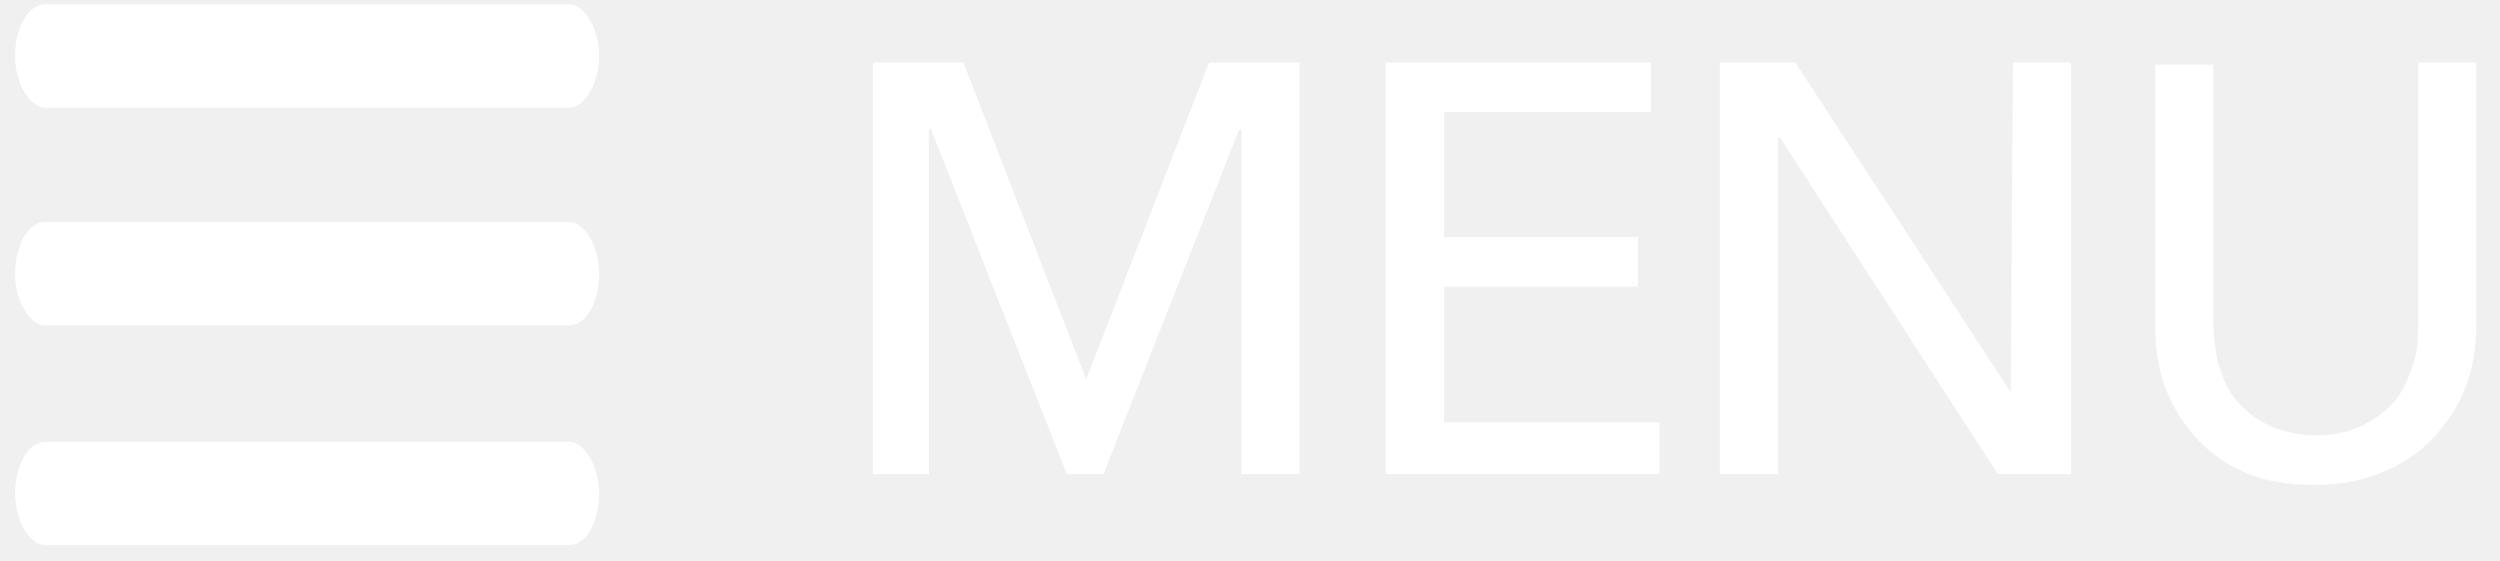
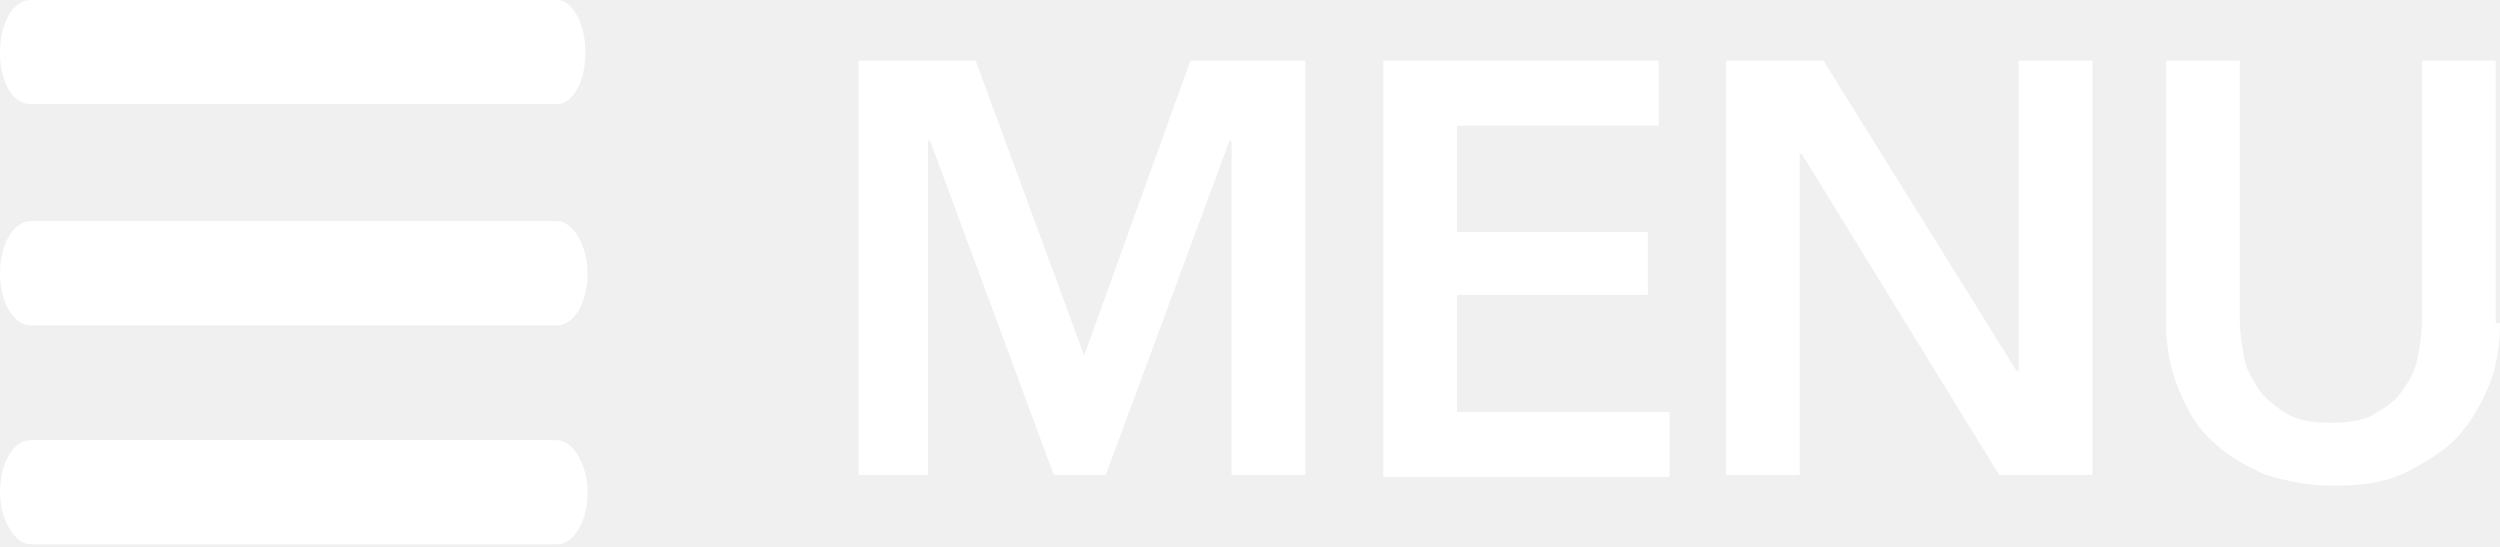
- <svg xmlns="http://www.w3.org/2000/svg" version="1.1" id="Layer_1" x="0px" y="0px" viewBox="0 0 116 26" style="enable-background:new 0 0 116 26;" xml:space="preserve">
+ <svg xmlns="http://www.w3.org/2000/svg" xmlns:xlink="http://www.w3.org/1999/xlink" version="1.1" id="Layer_1" x="0px" y="0px" viewBox="0 0 115.3 25.2" style="enable-background:new 0 0 115.3 25.2;" xml:space="preserve">
  <style type="text/css">
- 	.st0{enable-background:new    ;}
- 	.st1{fill:#FFFFFF;}
+ 	.st0{fill:#FFFFFF;}
+ 	.st1{clip-path:url(#SVGID_2_);fill:#FFFFFF;}
</style>
-   <g id="Symbols">
-     <g id="Header-" transform="translate(-236, -38)">
-       <g id="Group-3" transform="translate(236, 33)">
-         <g class="st0">
-           <path class="st1" d="M50.4,22.6L50.4,22.6l5.7-14.7h4.2V27h-2.7V11h-0.1l-6.3,16h-1.7l-6.3-16h-0.1v16h-2.6V7.9h4.2L50.4,22.6z" />
-           <path class="st1" d="M67,24.6h10V27H64.3V7.9h12.3v2.3H67V16h9v2.3h-9V24.6z" />
-           <path class="st1" d="M93.3,23.2L93.3,23.2l0.1-15.3h2.7V27h-3.4L82.6,11.4h-0.1V27h-2.7V7.9h3.5L93.3,23.2z" />
-           <path class="st1" d="M107.4,27.5c-1.3,0-2.4-0.2-3.3-0.6c-0.9-0.4-1.7-1-2.3-1.7s-1.1-1.5-1.4-2.4c-0.3-0.9-0.4-1.8-0.4-2.8v-12      h2.7v11.9c0,0.6,0.1,1.3,0.2,1.9c0.2,0.6,0.4,1.2,0.8,1.7s0.9,0.9,1.5,1.2c0.6,0.3,1.4,0.5,2.3,0.5c0.9,0,1.6-0.2,2.2-0.5      c0.6-0.3,1.1-0.7,1.5-1.2c0.4-0.5,0.6-1.1,0.8-1.7c0.2-0.6,0.2-1.3,0.2-1.9V7.9h2.7v12c0,1-0.1,1.9-0.4,2.8      c-0.3,0.9-0.8,1.7-1.4,2.4c-0.6,0.7-1.4,1.3-2.3,1.7C109.7,27.3,108.6,27.5,107.4,27.5z" />
-         </g>
-         <path id="Shape" class="st1" d="M2.1,20.1c-0.7,0-1.4-1.1-1.4-2.4c0-1.3,0.6-2.4,1.4-2.4h24.3c0.7,0,1.4,1.1,1.4,2.4     c0,1.3-0.6,2.4-1.4,2.4H2.1z M26.4,10H2.1c-0.7,0-1.4-1.1-1.4-2.4s0.6-2.4,1.4-2.4h24.3c0.7,0,1.4,1.1,1.4,2.4S27.1,10,26.4,10     L26.4,10z M2.1,25.5h24.3c0.7,0,1.4,1.1,1.4,2.4s-0.6,2.4-1.4,2.4H2.1c-0.7,0-1.4-1.1-1.4-2.4S1.3,25.5,2.1,25.5L2.1,25.5z" />
-       </g>
+   <g>
+     <g>
+       <path class="st0" d="M39.6,2.8H45l5,13.6H50l4.9-13.6h5.3v19.1h-3.4V6.5h-0.1L51,21.9h-2.4L42.9,6.5h-0.1v15.4h-3.2V2.8z" />
+       <path class="st0" d="M63.8,2.8h12.7v3h-9.3v4.9H76v2.9h-8.8v5.4H77v3H63.8V2.8z" />
+       <path class="st0" d="M79.6,2.8h4.5L93,17.1h0.1V2.8h3.4v19.1h-4.3L83.1,7.1H83v14.8h-3.4V2.8z" />
+       <path class="st0" d="M115.3,14.9c0,1.2-0.2,2.2-0.6,3.1c-0.4,0.9-0.9,1.7-1.6,2.4c-0.7,0.6-1.5,1.1-2.4,1.5    c-0.9,0.4-2,0.5-3.1,0.5s-2.1-0.2-3.1-0.5c-0.9-0.4-1.8-0.9-2.4-1.5c-0.7-0.6-1.2-1.4-1.6-2.4c-0.4-0.9-0.6-2-0.6-3.1V2.8h3.4v12    c0,0.6,0.1,1.1,0.2,1.7s0.4,1,0.7,1.5c0.3,0.4,0.8,0.8,1.3,1.1c0.5,0.3,1.2,0.4,2,0.4c0.8,0,1.5-0.1,2-0.4c0.5-0.3,1-0.6,1.3-1.1    c0.3-0.4,0.6-0.9,0.7-1.5c0.1-0.5,0.2-1.1,0.2-1.7v-12h3.4V14.9z" />
+     </g>
+     <g>
+       <defs>
+         <path id="SVGID_1_" d="M1.4,20.3h24.3c0.7,0,1.4,1.1,1.4,2.4s-0.6,2.4-1.4,2.4H1.4c-0.7,0-1.4-1.1-1.4-2.4S0.6,20.3,1.4,20.3z      M25.7,4.8H1.4C0.6,4.8,0,3.8,0,2.4C0,1.1,0.6,0,1.4,0h24.3C26.4,0,27,1.1,27,2.4C27,3.8,26.4,4.8,25.7,4.8z M1.4,15     C0.6,15,0,13.9,0,12.6c0-1.3,0.6-2.4,1.4-2.4h24.3c0.7,0,1.4,1.1,1.4,2.4c0,1.3-0.6,2.4-1.4,2.4H1.4z" />
+       </defs>
+       <clipPath id="SVGID_2_">
+         <use xlink:href="#SVGID_1_" style="overflow:visible;" />
+       </clipPath>
+       <rect x="-5" y="-5" class="st1" width="37" height="35.2" />
    </g>
  </g>
</svg>
